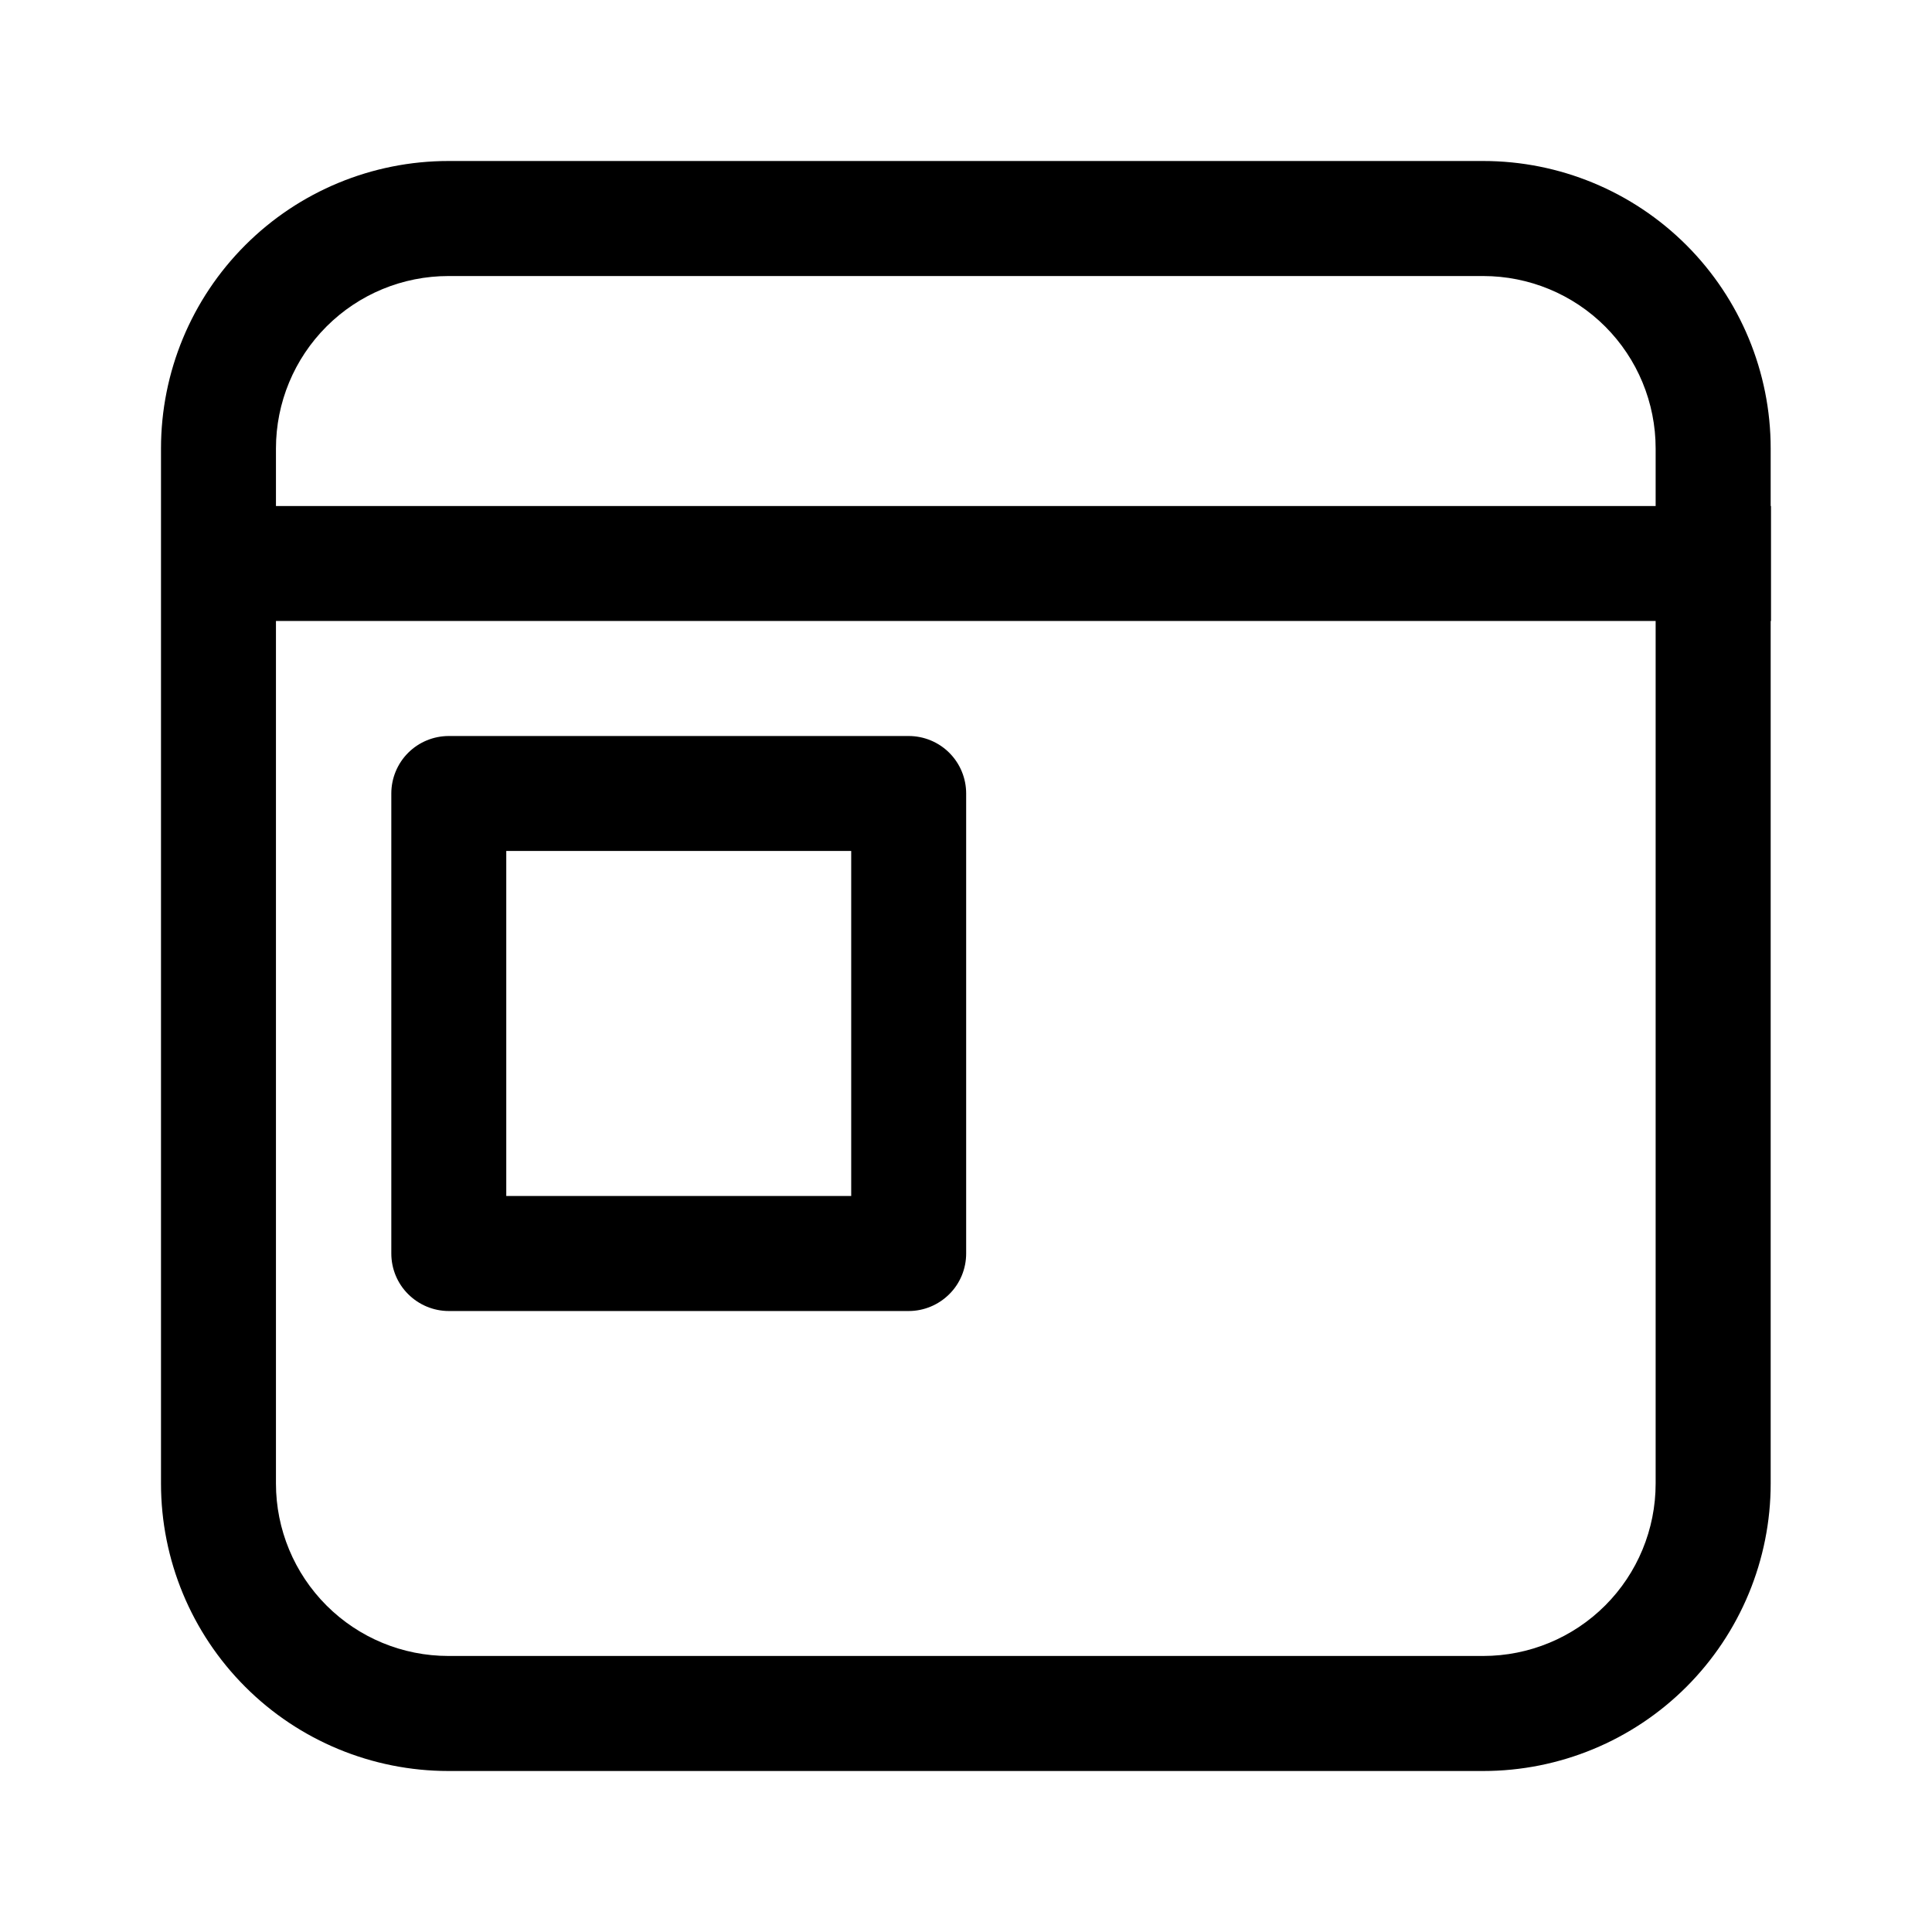
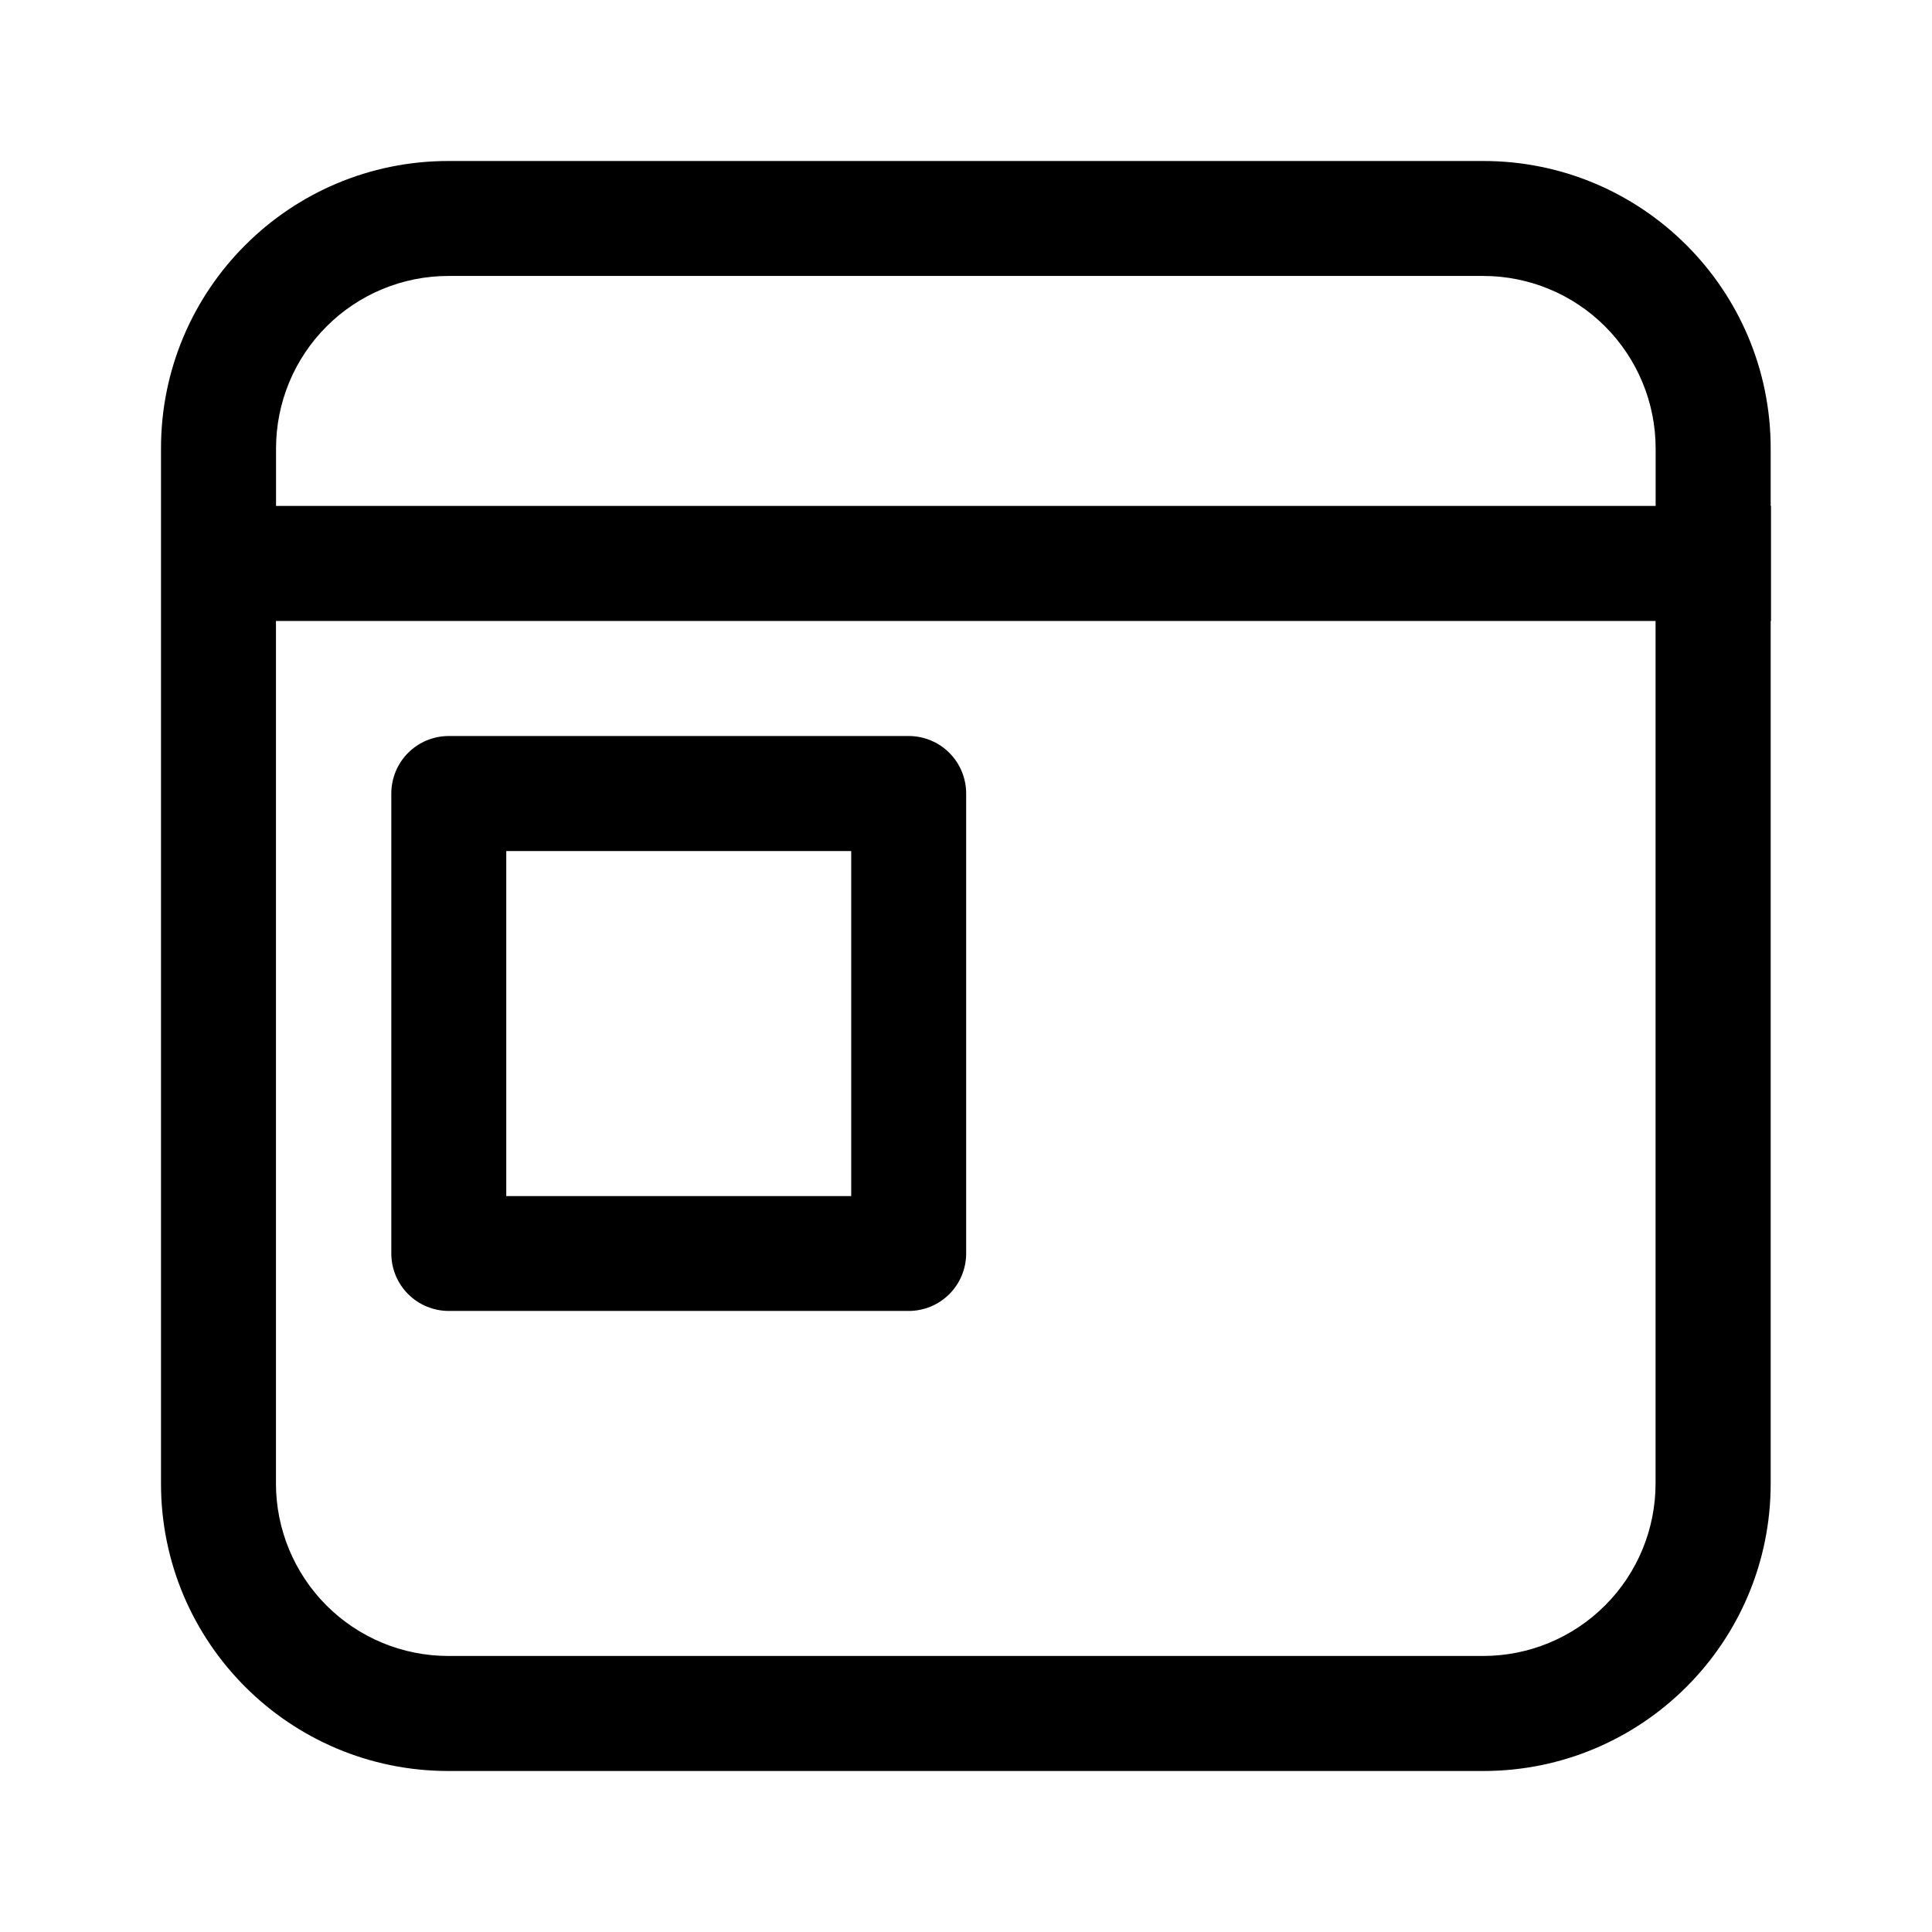
- <svg xmlns="http://www.w3.org/2000/svg" width="24" height="24" viewBox="0 0 24 24" fill="none">
-   <path d="M2 5.571C2 4.624 2.376 3.716 3.046 3.046C3.715 2.376 4.624 2 5.571 2H18.425C19.372 2 20.28 2.376 20.95 3.046C21.619 3.716 21.996 4.624 21.996 5.571V6.286H22V7.714H21.996V18.429C21.996 19.376 21.619 20.284 20.95 20.954C20.28 21.624 19.372 22 18.425 22H5.571C4.624 22 3.715 21.624 3.046 20.954C2.376 20.284 2 19.376 2 18.429V5.571ZM20.567 6.286V5.571C20.567 5.003 20.342 4.458 19.94 4.056C19.538 3.654 18.993 3.429 18.425 3.429H5.571C5.002 3.429 4.458 3.654 4.056 4.056C3.654 4.458 3.428 5.003 3.428 5.571V6.286H20.567ZM3.428 7.714V18.429C3.428 18.997 3.654 19.542 4.056 19.944C4.458 20.346 5.002 20.571 5.571 20.571H18.425C18.993 20.571 19.538 20.346 19.94 19.944C20.342 19.542 20.567 18.997 20.567 18.429V7.714H3.428ZM5.575 9.143C5.386 9.143 5.204 9.218 5.07 9.352C4.936 9.486 4.861 9.668 4.861 9.857V15.571C4.861 15.761 4.936 15.943 5.07 16.076C5.204 16.21 5.386 16.286 5.575 16.286H11.288C11.477 16.286 11.659 16.21 11.793 16.076C11.927 15.943 12.002 15.761 12.002 15.571V9.857C12.002 9.668 11.927 9.486 11.793 9.352C11.659 9.218 11.477 9.143 11.288 9.143H5.575ZM10.574 10.571V14.857H6.289V10.571H10.574Z" fill="black" />
+ <svg xmlns="http://www.w3.org/2000/svg" width="24" height="24" fill="none">
+   <path d="M2 5.571A3.57 3.57 0 0 1 5.571 2h12.854a3.57 3.57 0 0 1 3.571 3.571v.714H22v1.429h-.004v10.714A3.57 3.57 0 0 1 18.425 22H5.571A3.57 3.57 0 0 1 2 18.429V5.571zm18.567.714v-.714c0-.568-.226-1.113-.627-1.515a2.14 2.14 0 0 0-1.515-.628H5.571a2.14 2.14 0 0 0-1.515.628c-.402.402-.627.947-.627 1.515v.714h17.139zM3.428 7.714v10.714c0 .568.226 1.113.627 1.515a2.14 2.14 0 0 0 1.515.628h12.854a2.14 2.14 0 0 0 1.515-.628c.402-.402.627-.947.627-1.515V7.714H3.428zm2.147 1.429c-.189 0-.371.075-.505.209s-.209.316-.209.505v5.714c0 .189.075.371.209.505s.316.209.505.209h5.713c.189 0 .371-.075.505-.209s.209-.316.209-.505V9.857c0-.189-.075-.371-.209-.505s-.316-.209-.505-.209H5.575zm4.999 1.429v4.286H6.289v-4.286h4.285z" fill="#000" />
</svg>
